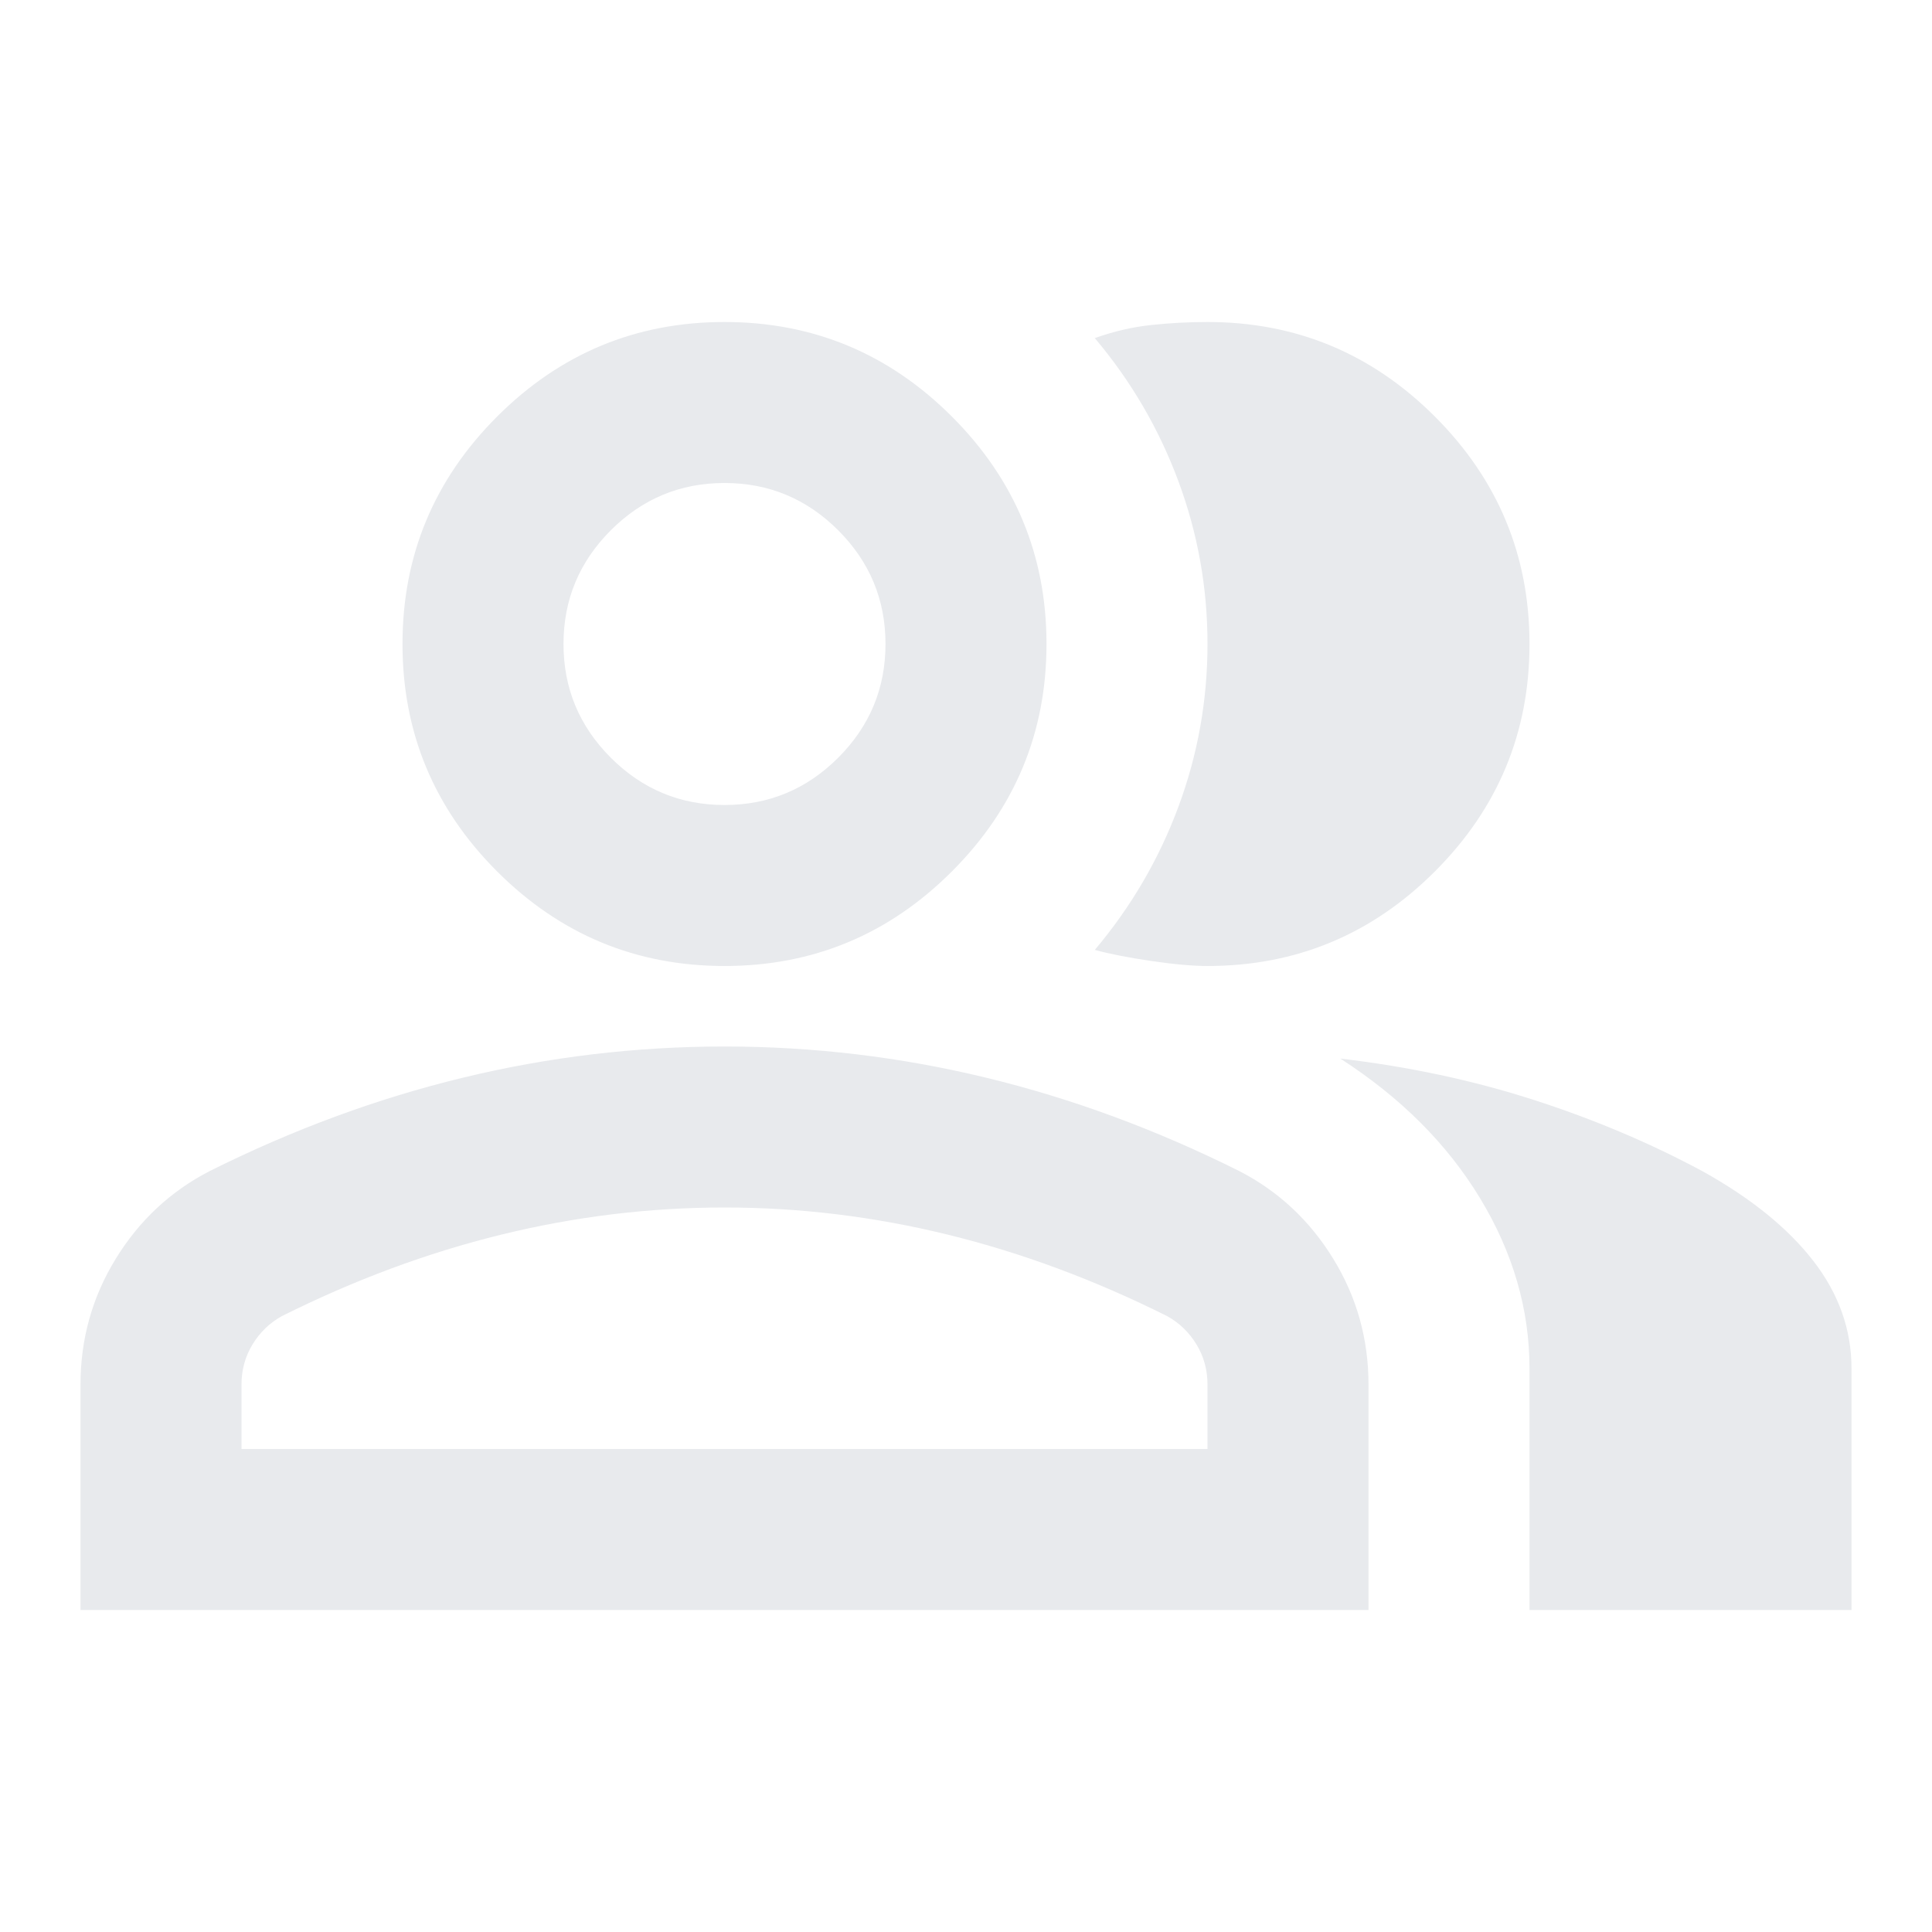
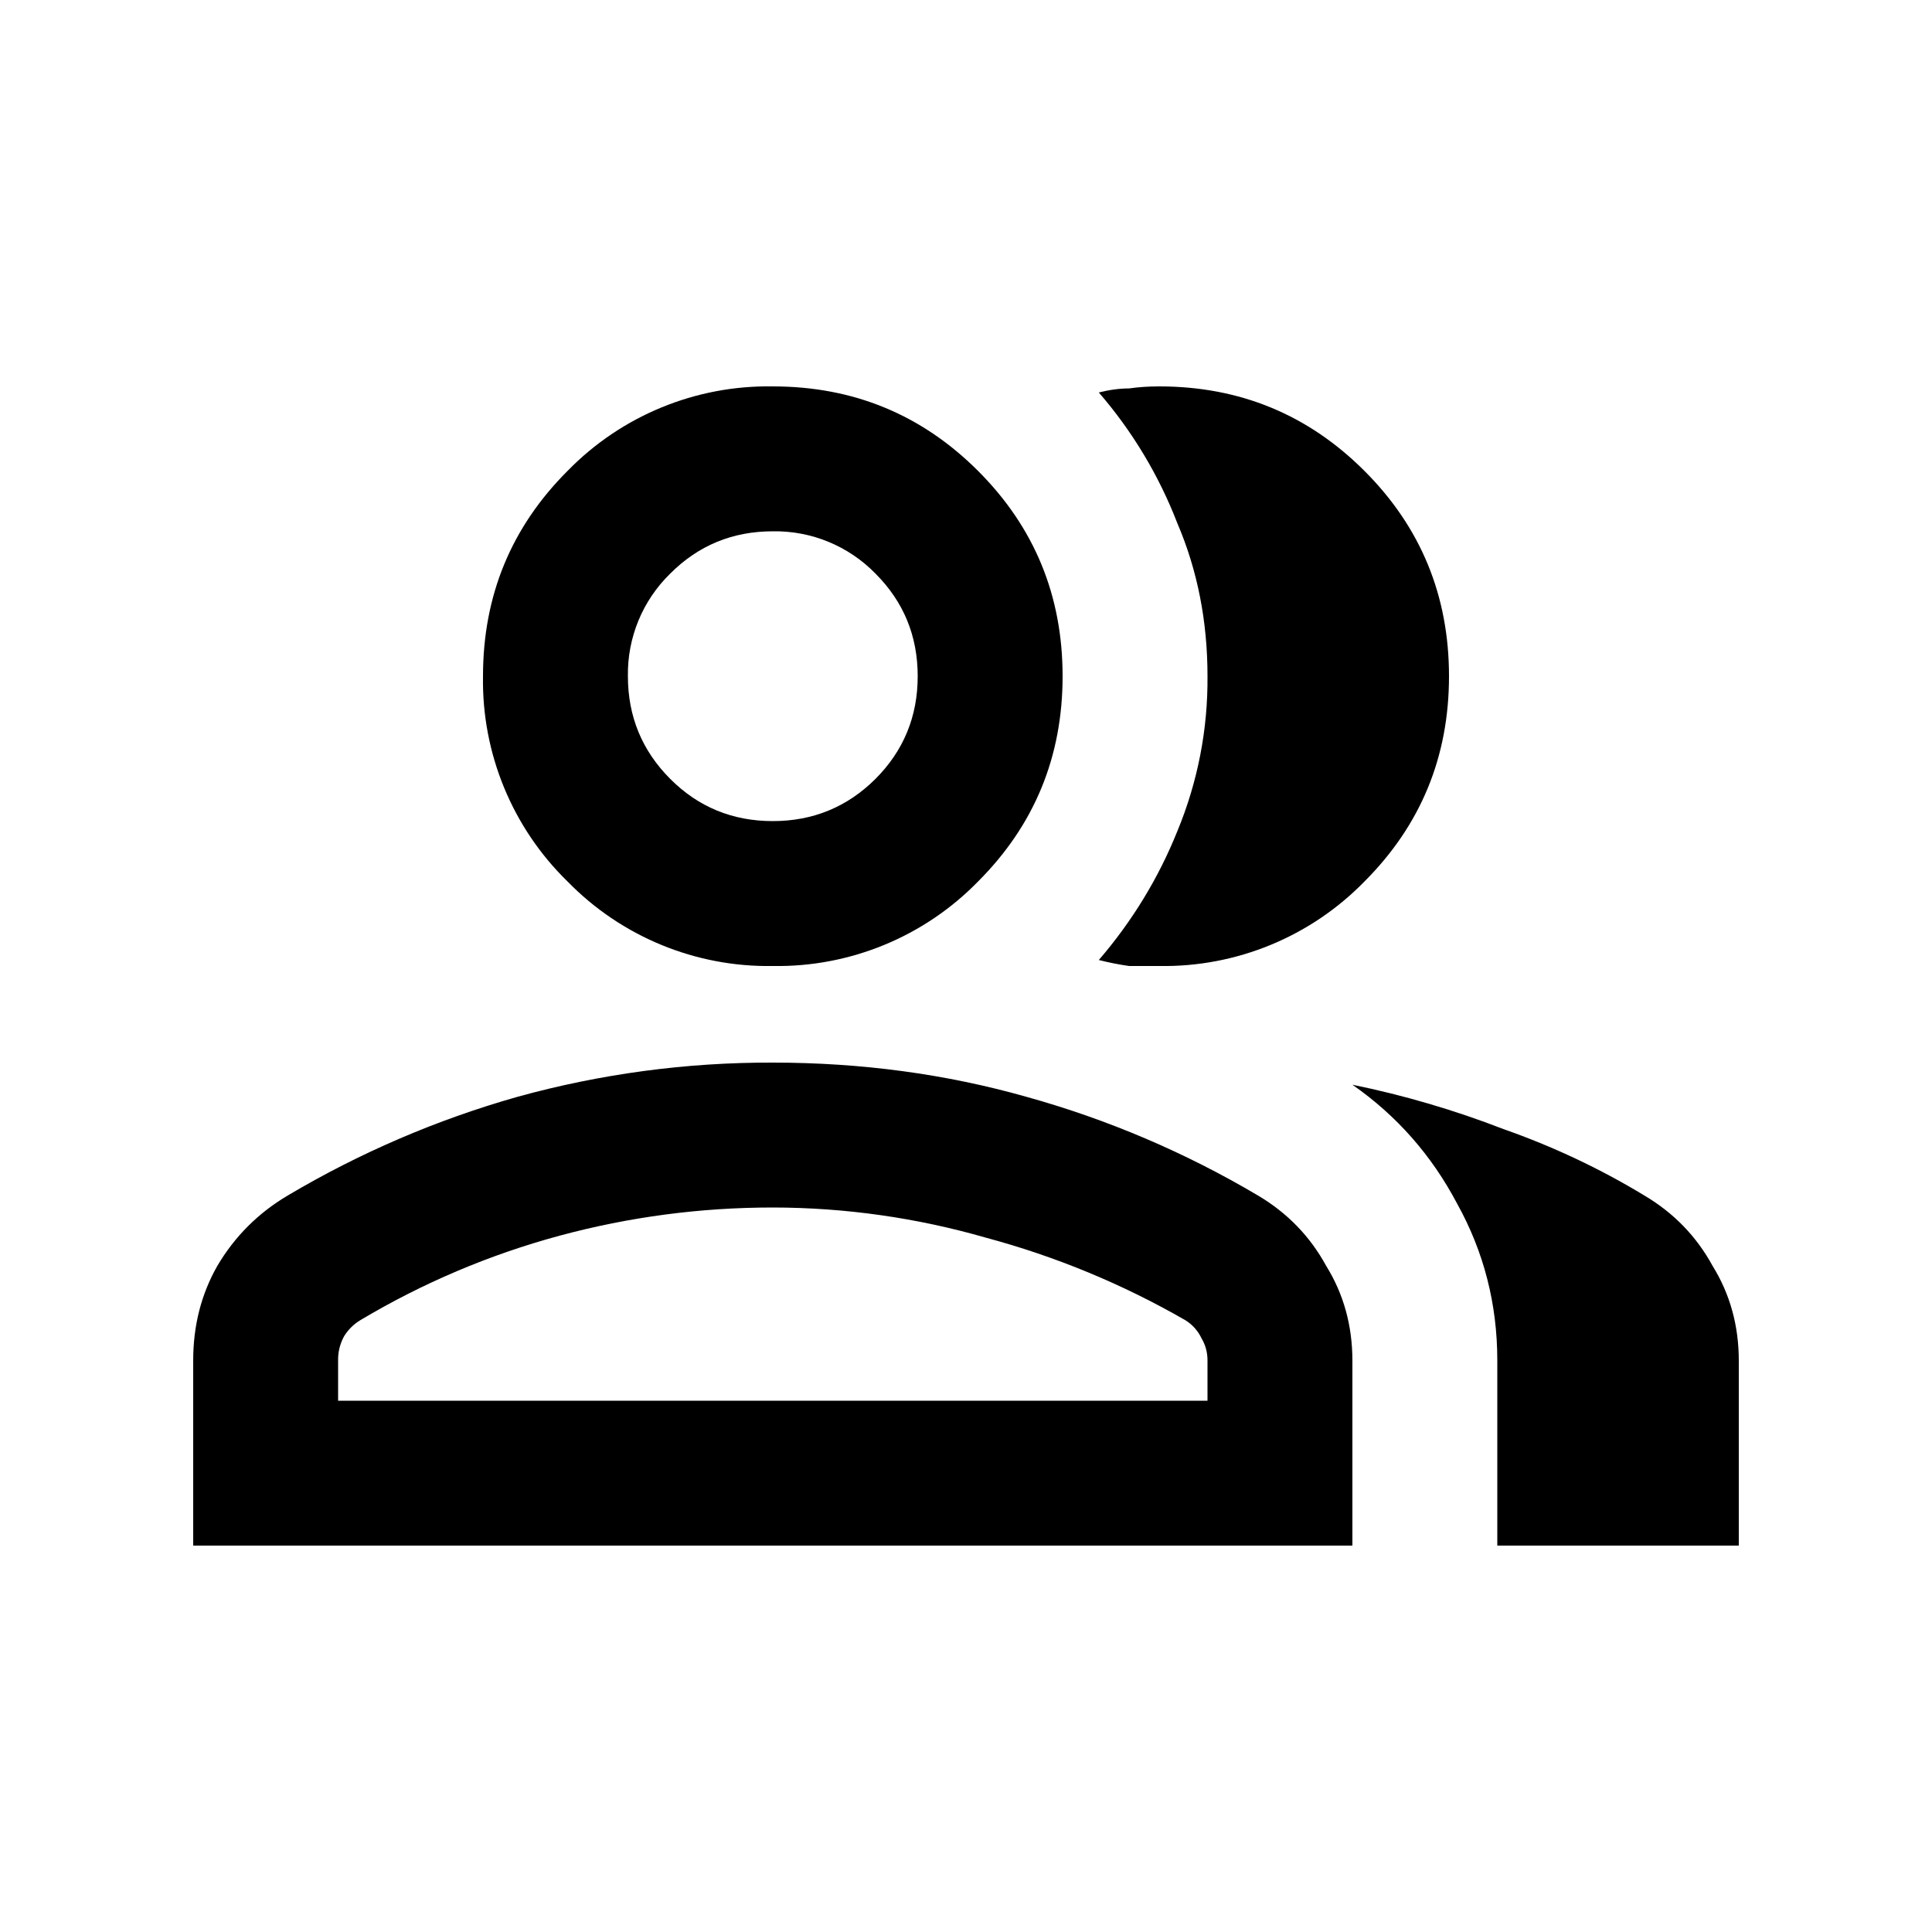
- <svg xmlns="http://www.w3.org/2000/svg" width="24" height="24" fill="#e8eaed" viewBox="0 -960 960 960">
-   <path d="M40-160v-112q0-34 17.5-62.5T104-378q62-31 126-46.5T360-440t130 15.5T616-378q29 15 46.5 43.5T680-272v112zm720 0v-120q0-44-24.5-84.5T666-434q51 6 96 20.5t84 35.5q36 20 55 44.5t19 53.5v120zM360-480q-66 0-113-47t-47-113 47-113 113-47 113 47 47 113-47 113-113 47m400-160q0 66-47 113t-113 47q-11 0-28-2.5t-28-5.5q27-32 41.5-71t14.5-81-14.5-81-41.5-71q14-5 28-6.5t28-1.5q66 0 113 47t47 113M120-240h480v-32q0-11-5.5-20T580-306q-54-27-109-40.5T360-360t-111 13.5T140-306q-9 5-14.5 14t-5.5 20zm240-320q33 0 56.5-23.5T440-640t-23.5-56.5T360-720t-56.5 23.5T280-640t23.5 56.5T360-560m0-80" />
+ <svg xmlns="http://www.w3.org/2000/svg" width="20" height="20" fill="none">
+   <path fill="#000" d="M2 16v-1.917q0-.54.25-.979.27-.457.73-.729a10 10 0 0 1 2.374-1.02A9.8 9.8 0 0 1 8 11q1.375 0 2.625.354a9.9 9.9 0 0 1 2.396 1.021q.457.27.708.73.27.436.271.978V16zm13.5 0v-1.917q0-.875-.417-1.625-.396-.75-1.083-1.229a9.7 9.7 0 0 1 1.563.459q.77.27 1.458.687.457.27.708.73.27.436.271.978V16zM8 10a2.9 2.9 0 0 1-2.125-.875A2.9 2.9 0 0 1 5 7q0-1.25.875-2.125A2.9 2.9 0 0 1 8 4q1.25 0 2.125.875T11 7t-.875 2.125A2.9 2.9 0 0 1 8 10m7-3q0 1.25-.875 2.125A2.9 2.9 0 0 1 12 10h-.312a3 3 0 0 1-.313-.062q.52-.605.813-1.334A4.1 4.1 0 0 0 12.5 7q0-.854-.312-1.583a4.6 4.6 0 0 0-.813-1.354q.166-.042.313-.042Q11.833 4 12 4q1.25 0 2.125.875T15 7M3.5 14.5h9v-.417q0-.125-.062-.229a.44.44 0 0 0-.167-.187 8.6 8.6 0 0 0-2.063-.854A8 8 0 0 0 8 12.5q-1.125 0-2.208.292a8.2 8.2 0 0 0-2.063.875.5.5 0 0 0-.167.166.5.5 0 0 0-.062.25zm4.5-6q.624 0 1.063-.437Q9.5 7.625 9.5 7t-.437-1.062A1.45 1.45 0 0 0 8 5.5q-.625 0-1.062.438A1.45 1.45 0 0 0 6.5 7q0 .624.438 1.063Q7.374 8.5 8 8.5" />
</svg>
